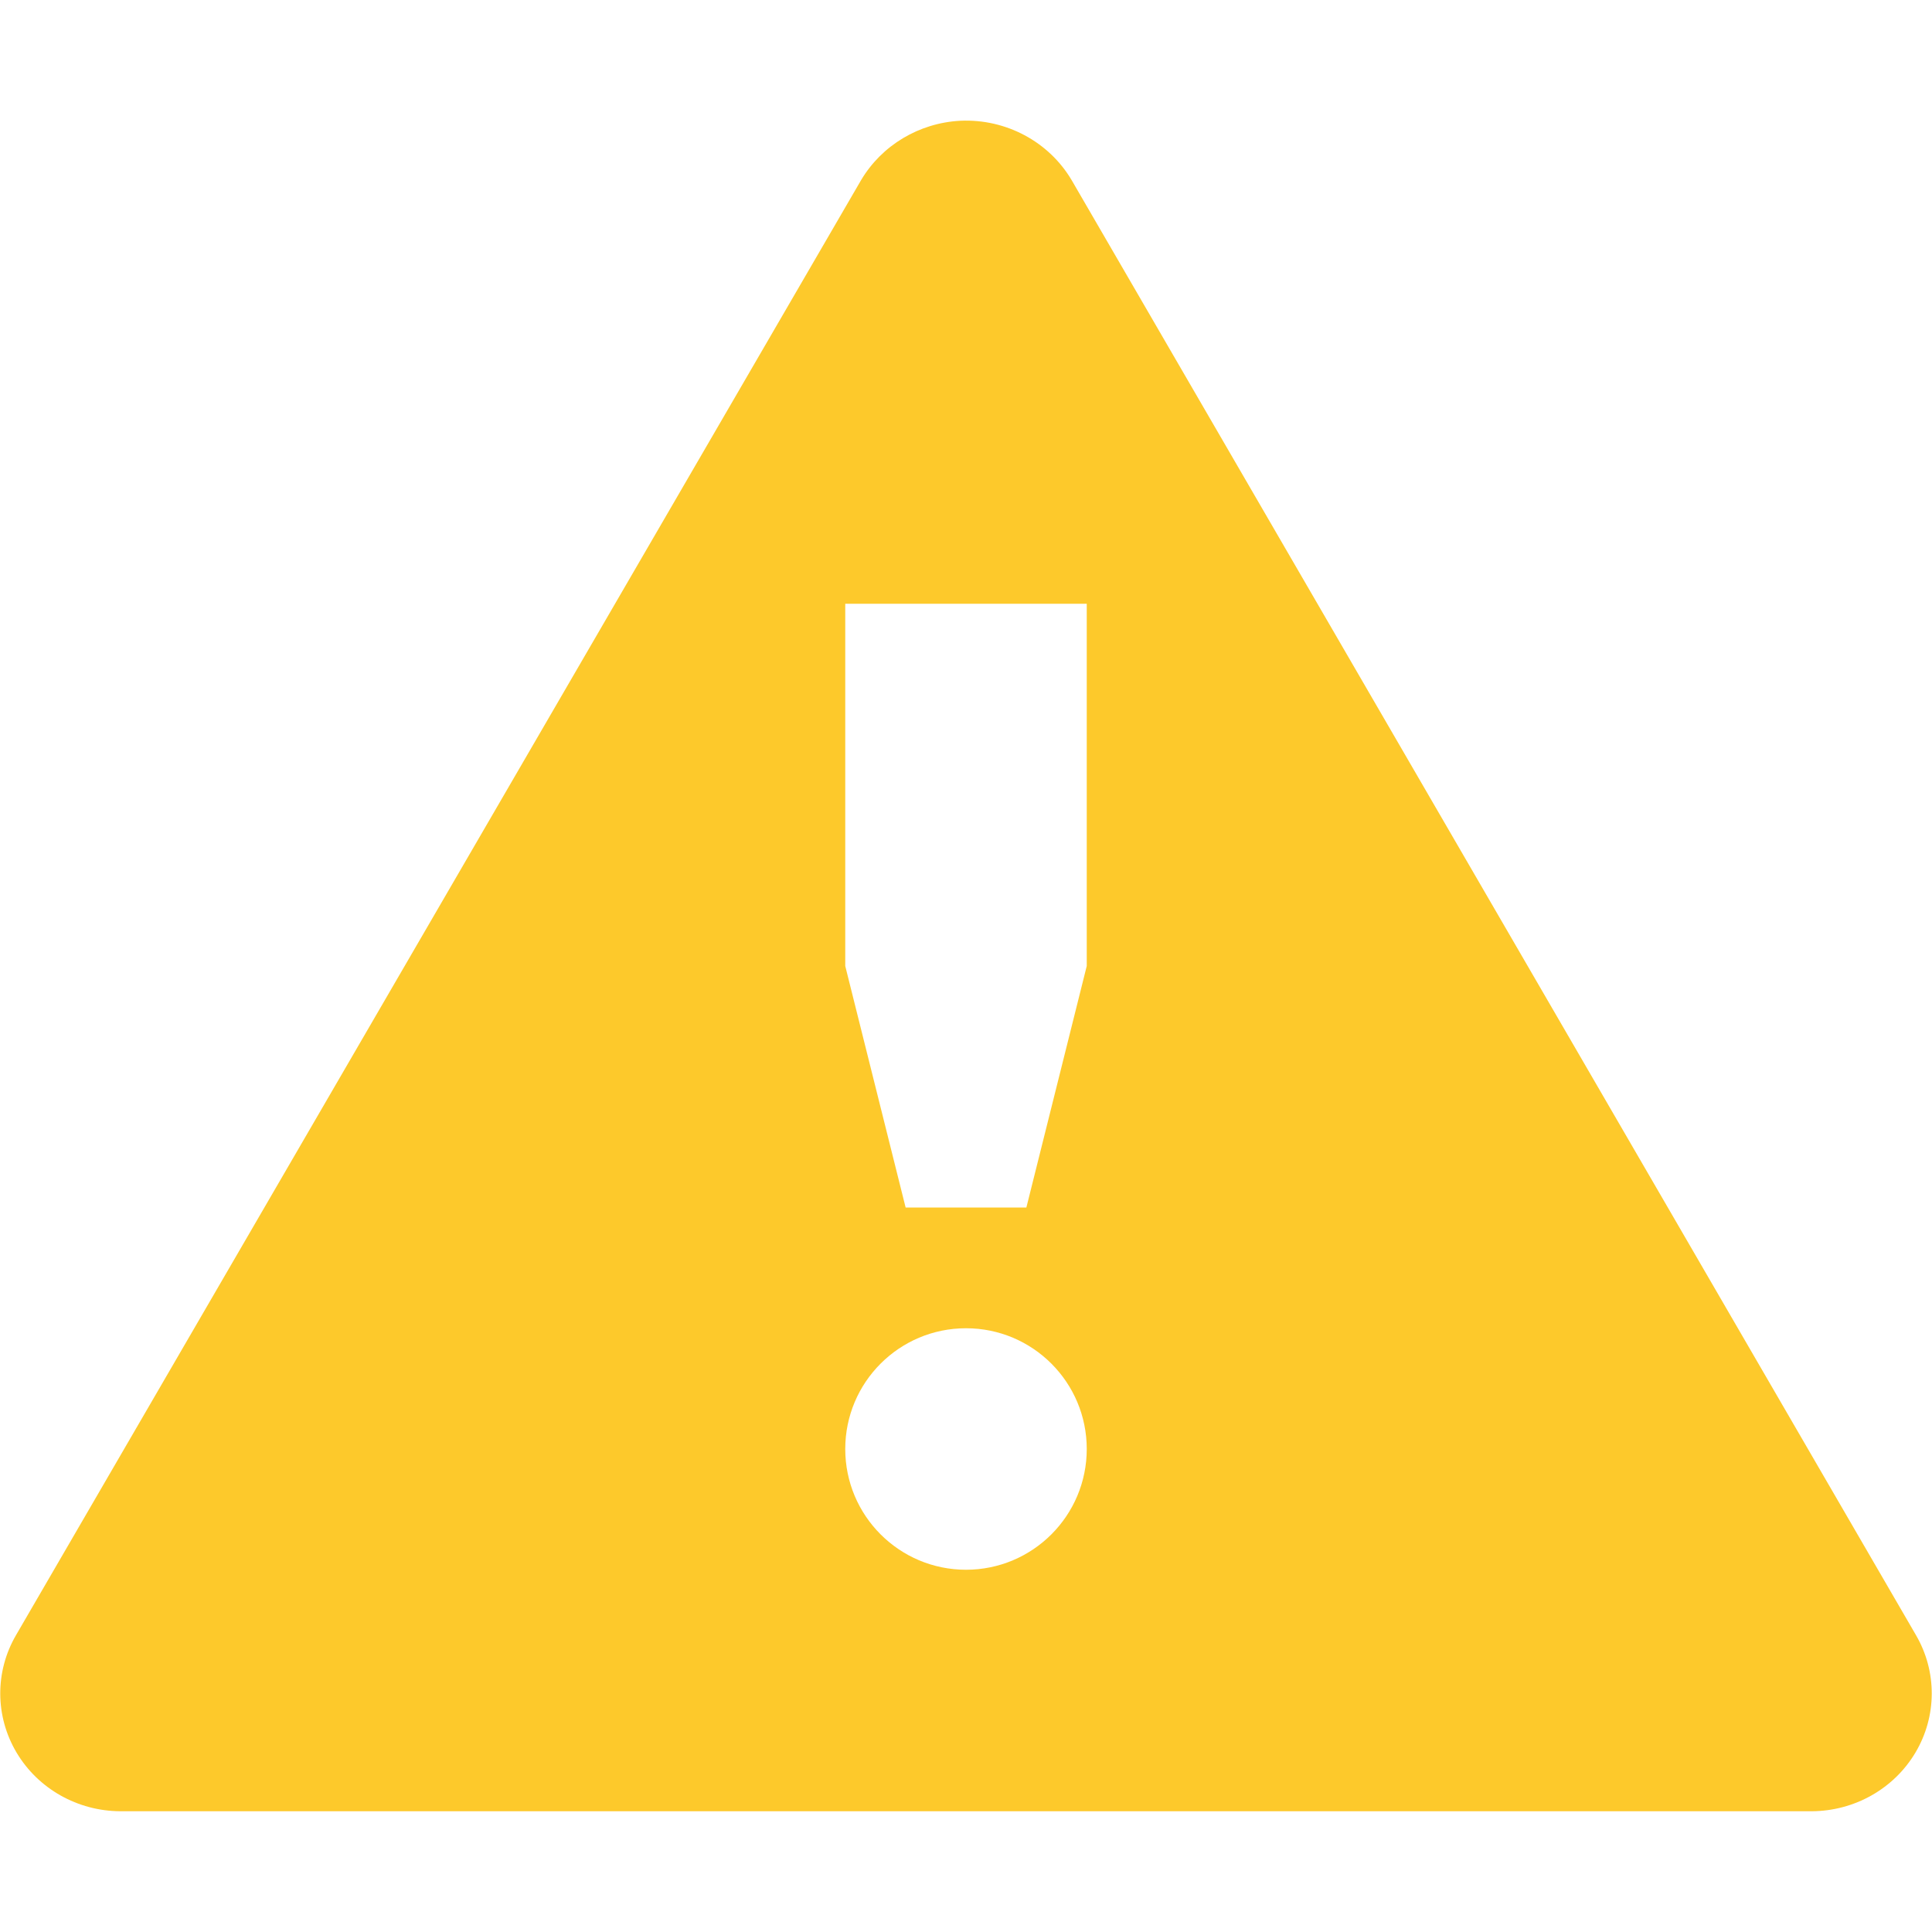
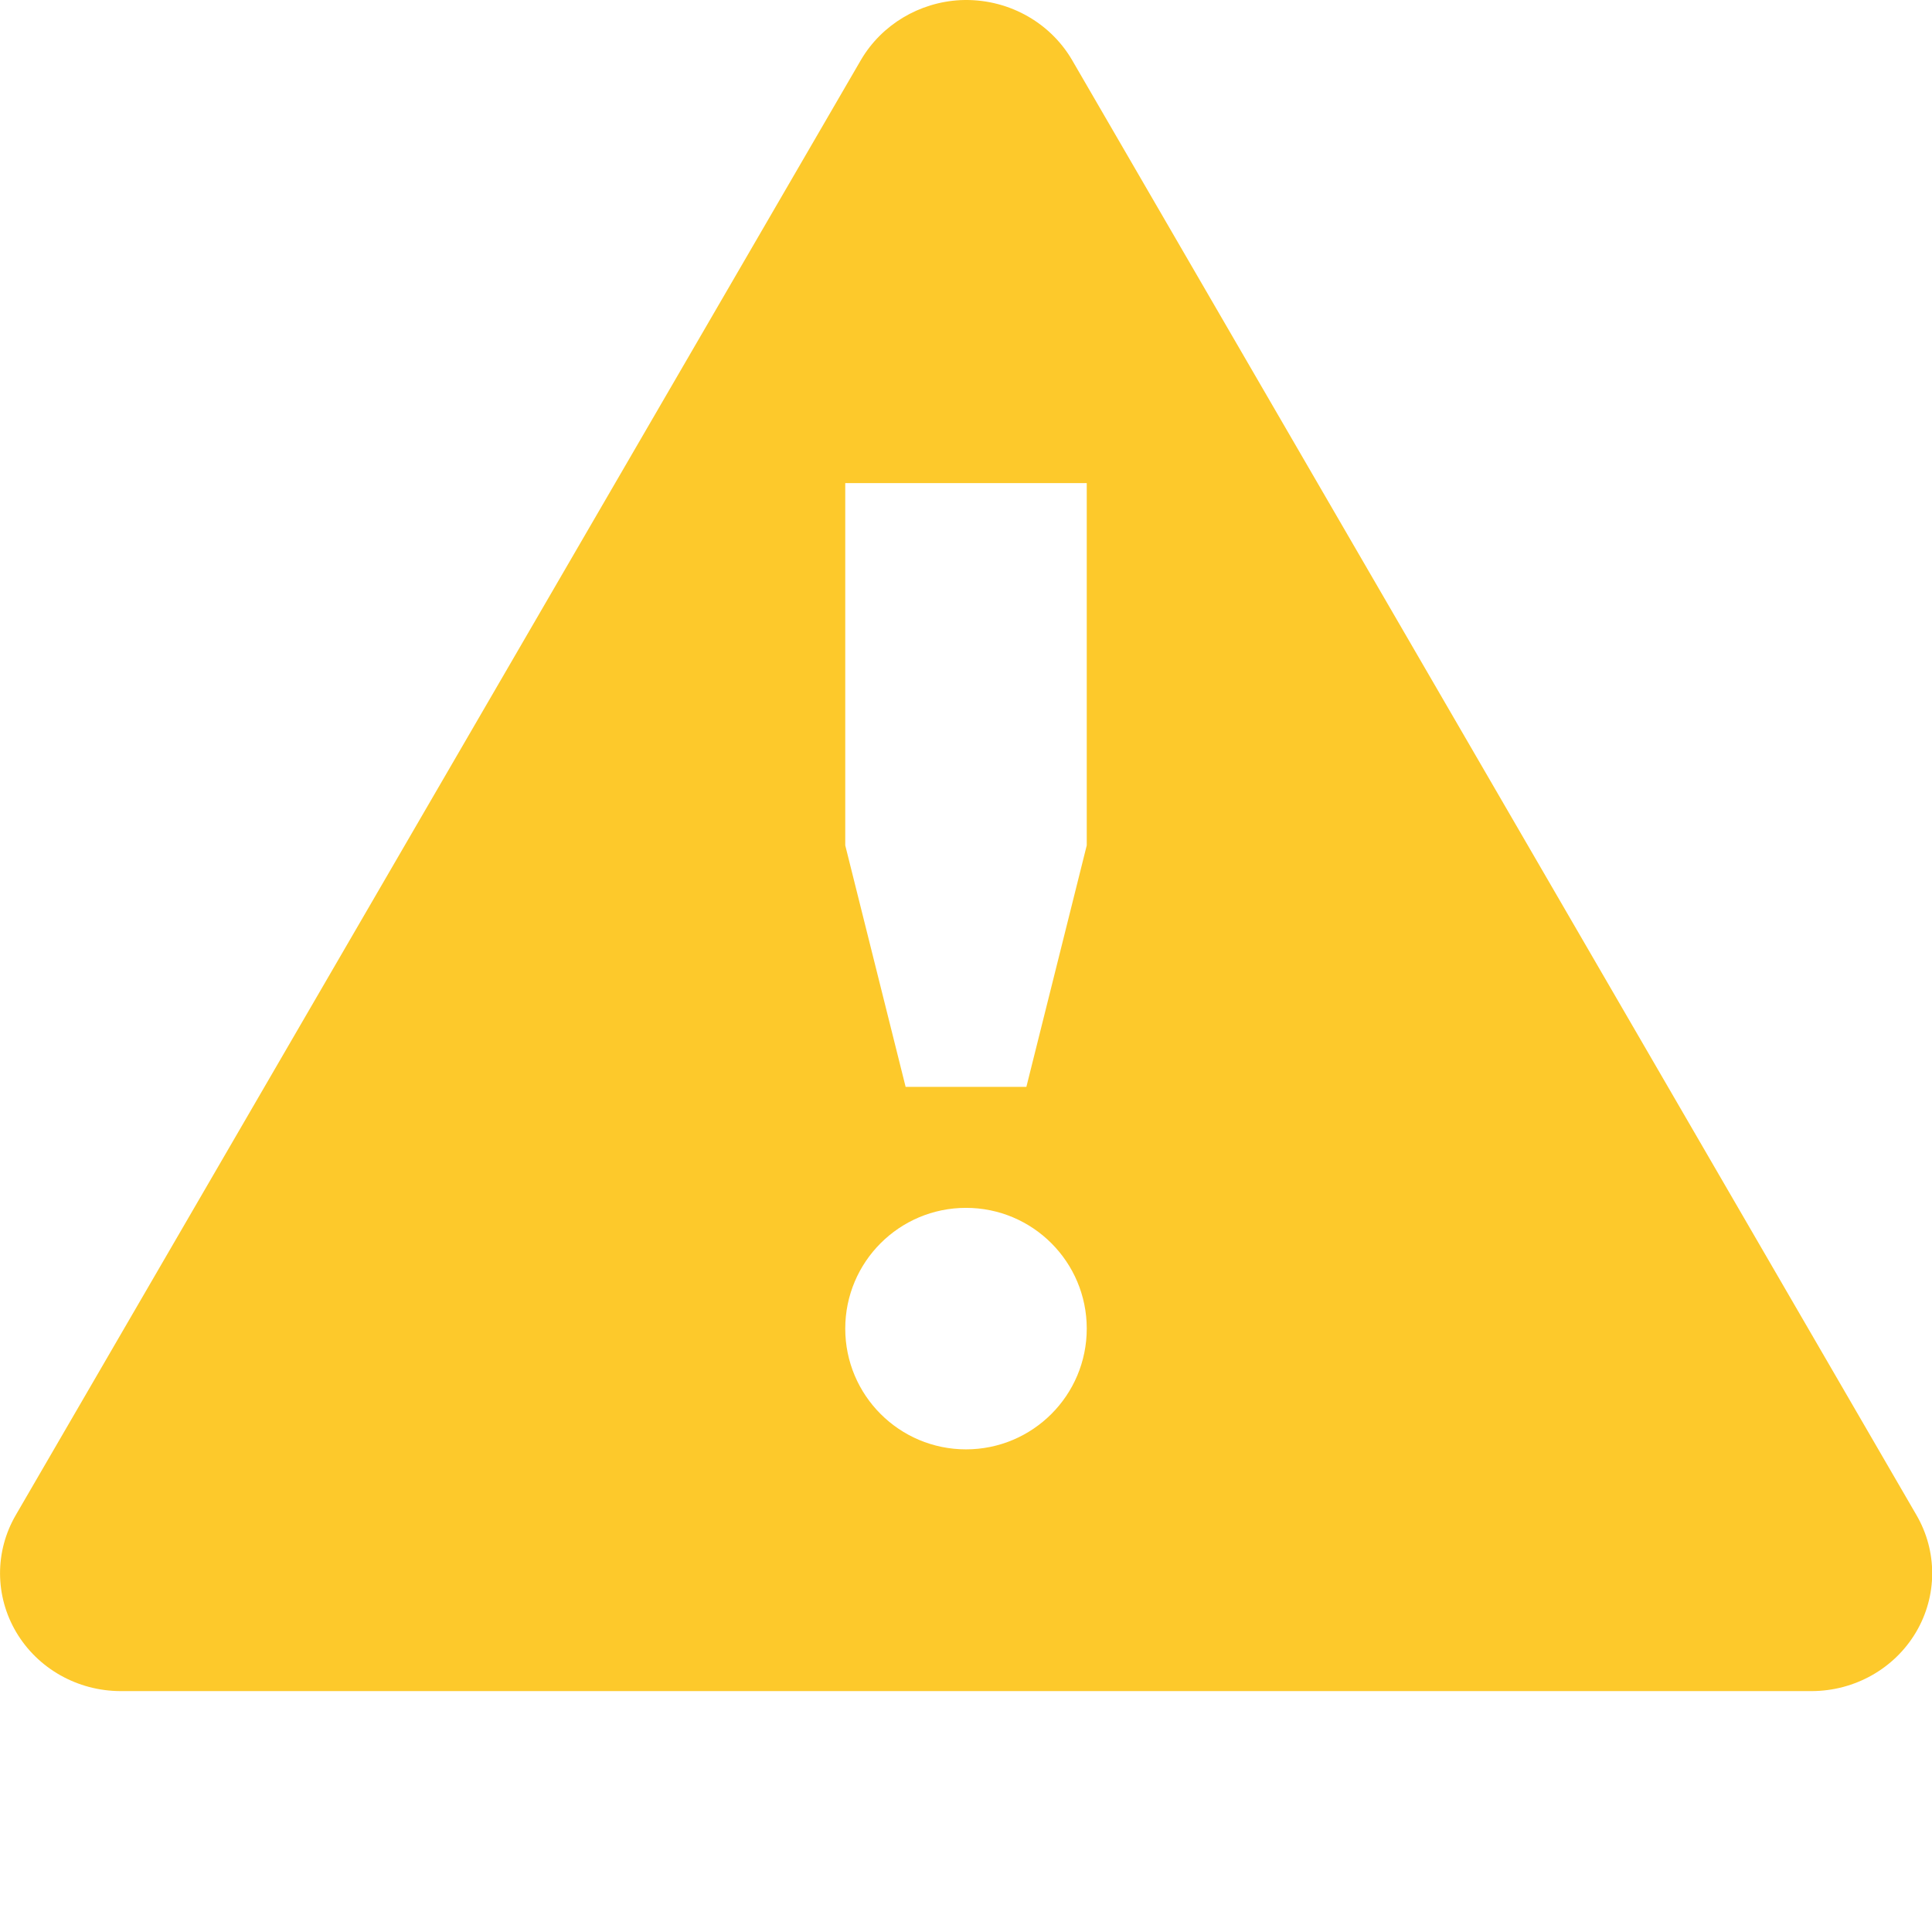
- <svg xmlns="http://www.w3.org/2000/svg" version="1.1" viewBox="0 0 16 16">
-   <path class="warning" d="m7.953 1a1.013 0.989 0 0 0-0.822 0.492l-6.998 12.049a0.999 0.976 0 0 0 0.865 1.459h14.004a0.999 0.976 0 0 0 0.865-1.459l-6.992-12.049a1.01 0.987 0 0 0-0.92-0.492h-0.002zm-0.953 4h2v3l-0.5 2h-1l-0.5-2v-3zm1 6a1 1 0 0 1 0 2 1 1 0 0 1 0-2z" fill="#fdc92b" style="isolation:auto;mix-blend-mode:normal;text-decoration-color:#000000;text-decoration-line:none;text-decoration-style:solid;text-indent:0;text-transform:none" />
+ <svg xmlns="http://www.w3.org/2000/svg" version="1.1" viewBox="0 0 8 8">
+   <path class="warning" d="m3.977 4.8722e-4a0.506 0.495 0 0 0-0.411 0.246l-3.5 6.026a0.5 0.488 0 0 0 0.433 0.73h7.003a0.5 0.488 0 0 0 0.433-0.73l-3.497-6.026a0.505 0.493 0 0 0-0.46-0.246zm-0.477 2h1v1.5l-0.25 1h-0.5l-0.25-1zm0.5 3.001a0.5 0.5 0 0 1 0 1 0.5 0.5 0 0 1 0-1z" fill="#fdc92b" stroke-width=".5" style="isolation:auto;mix-blend-mode:normal;text-decoration-color:#000000;text-decoration-line:none;text-decoration-style:solid;text-indent:0;text-transform:none" />
</svg>
